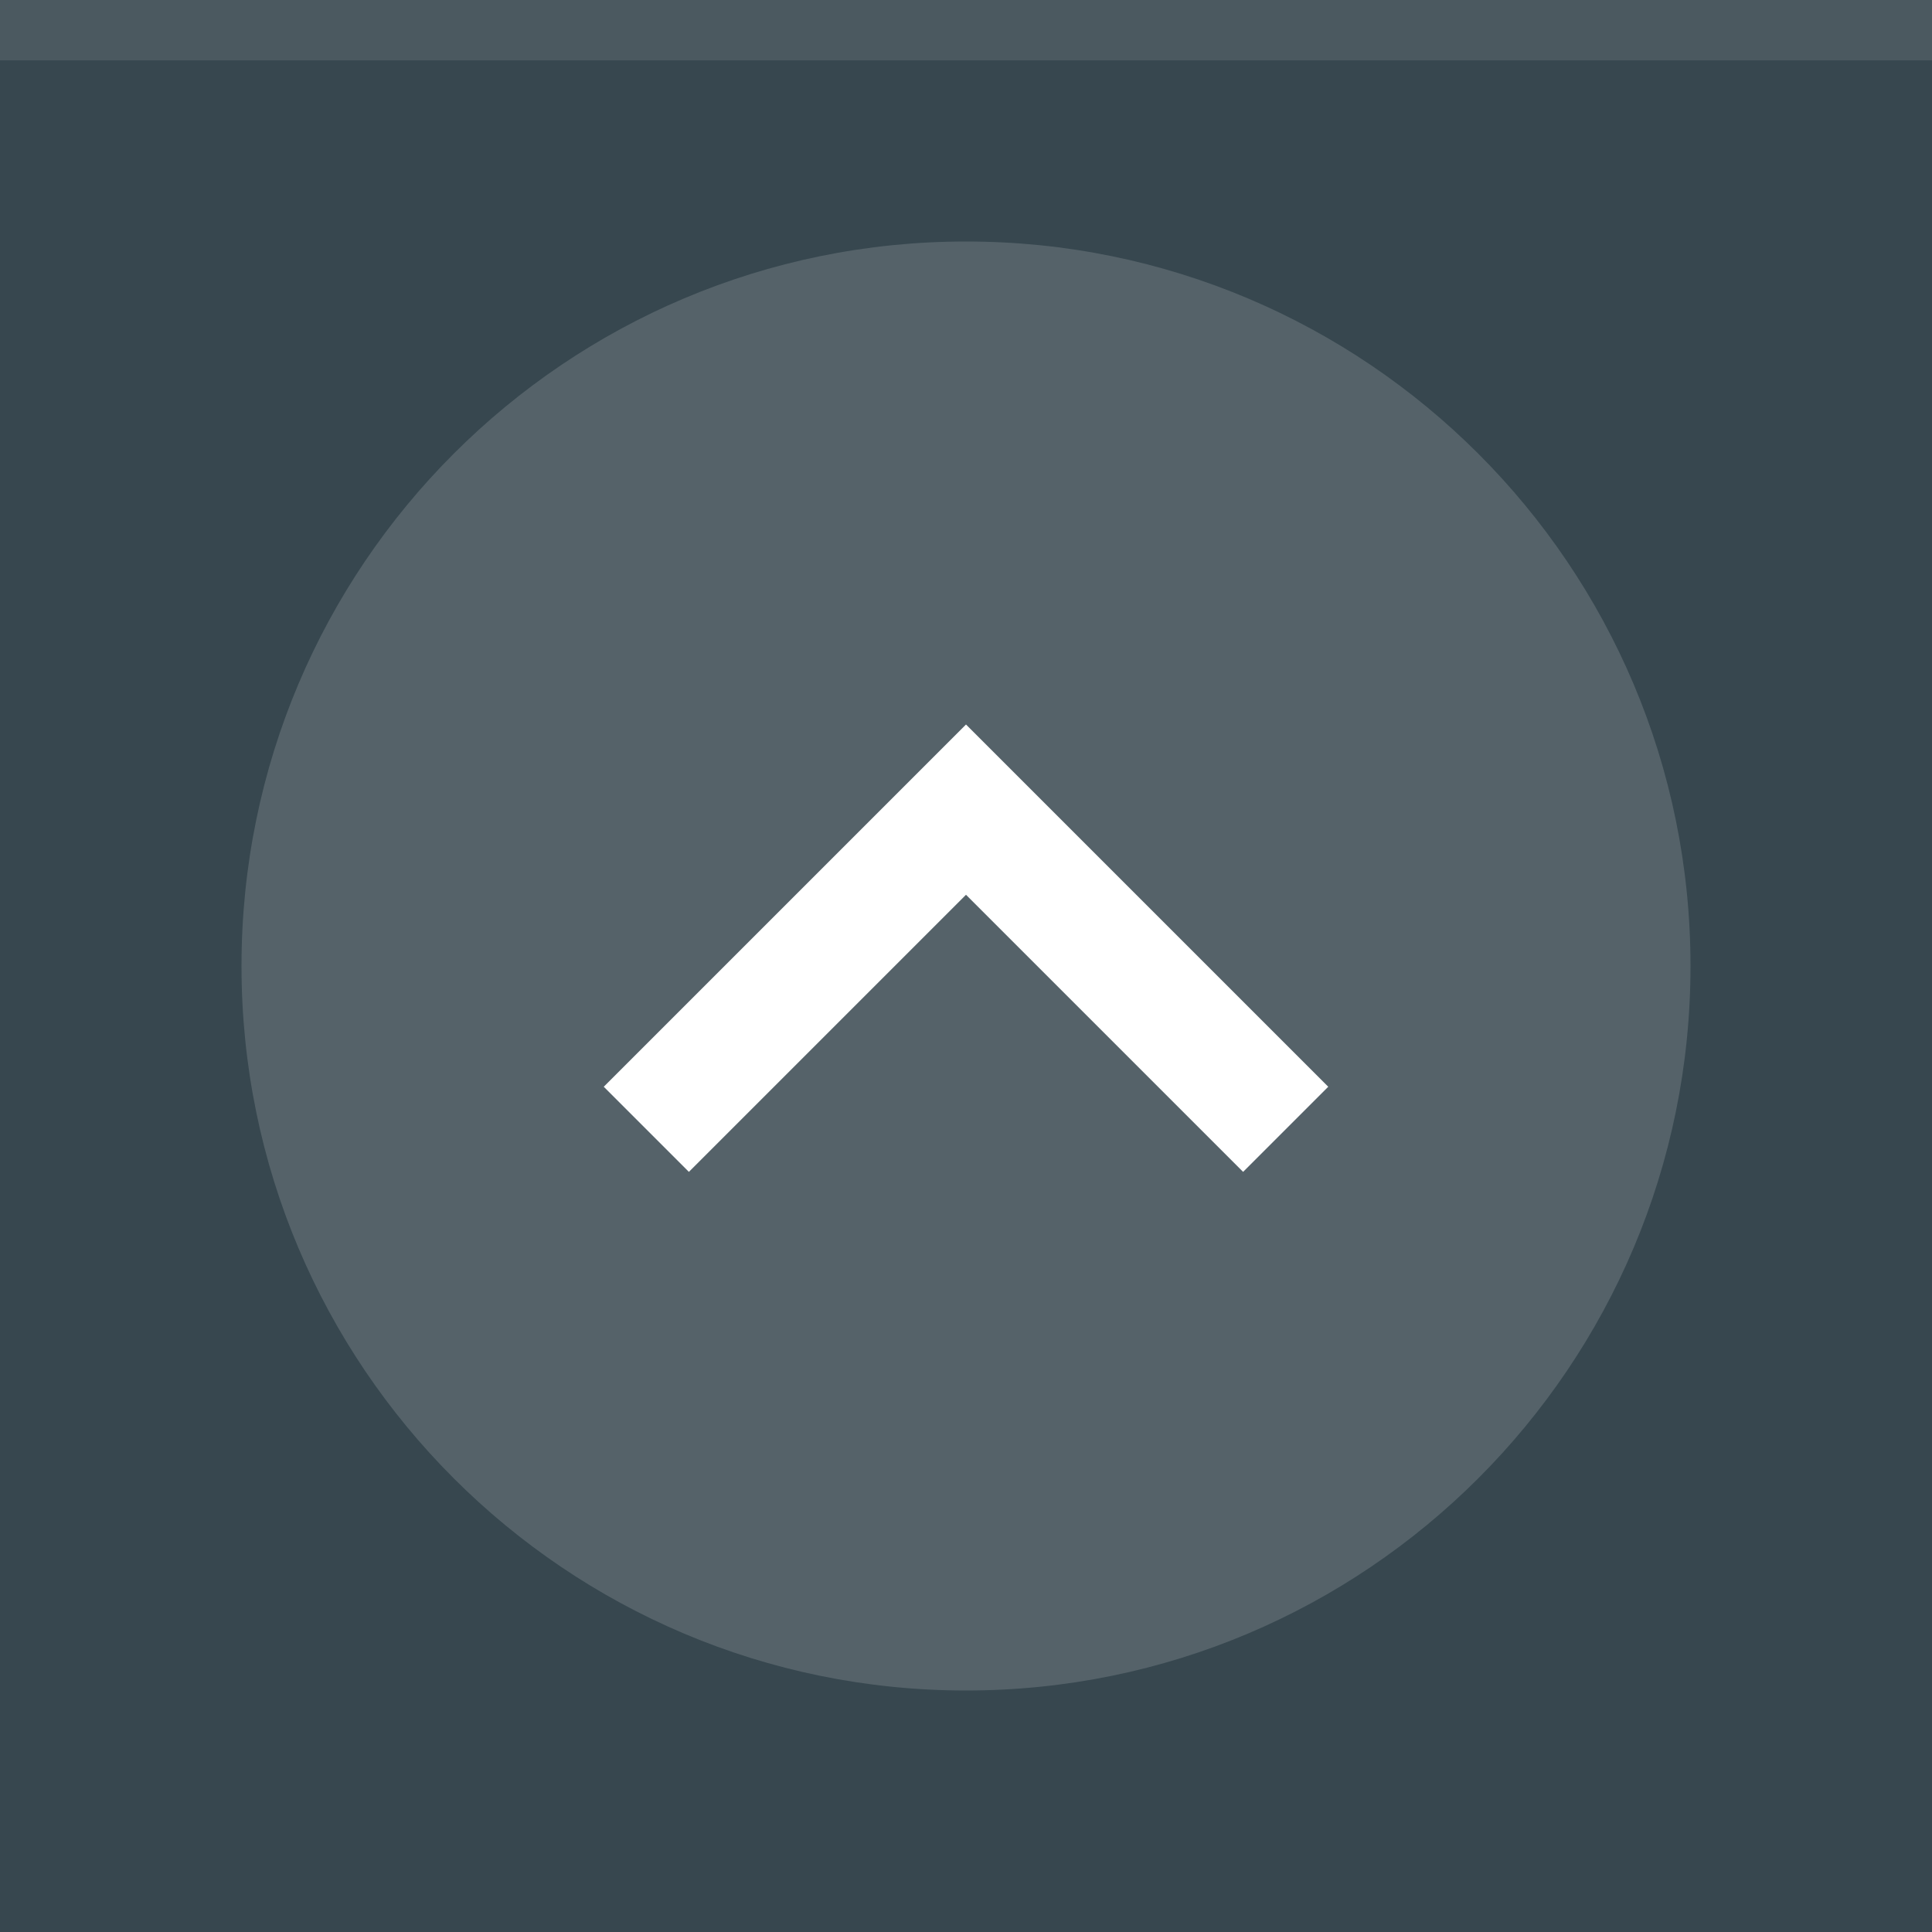
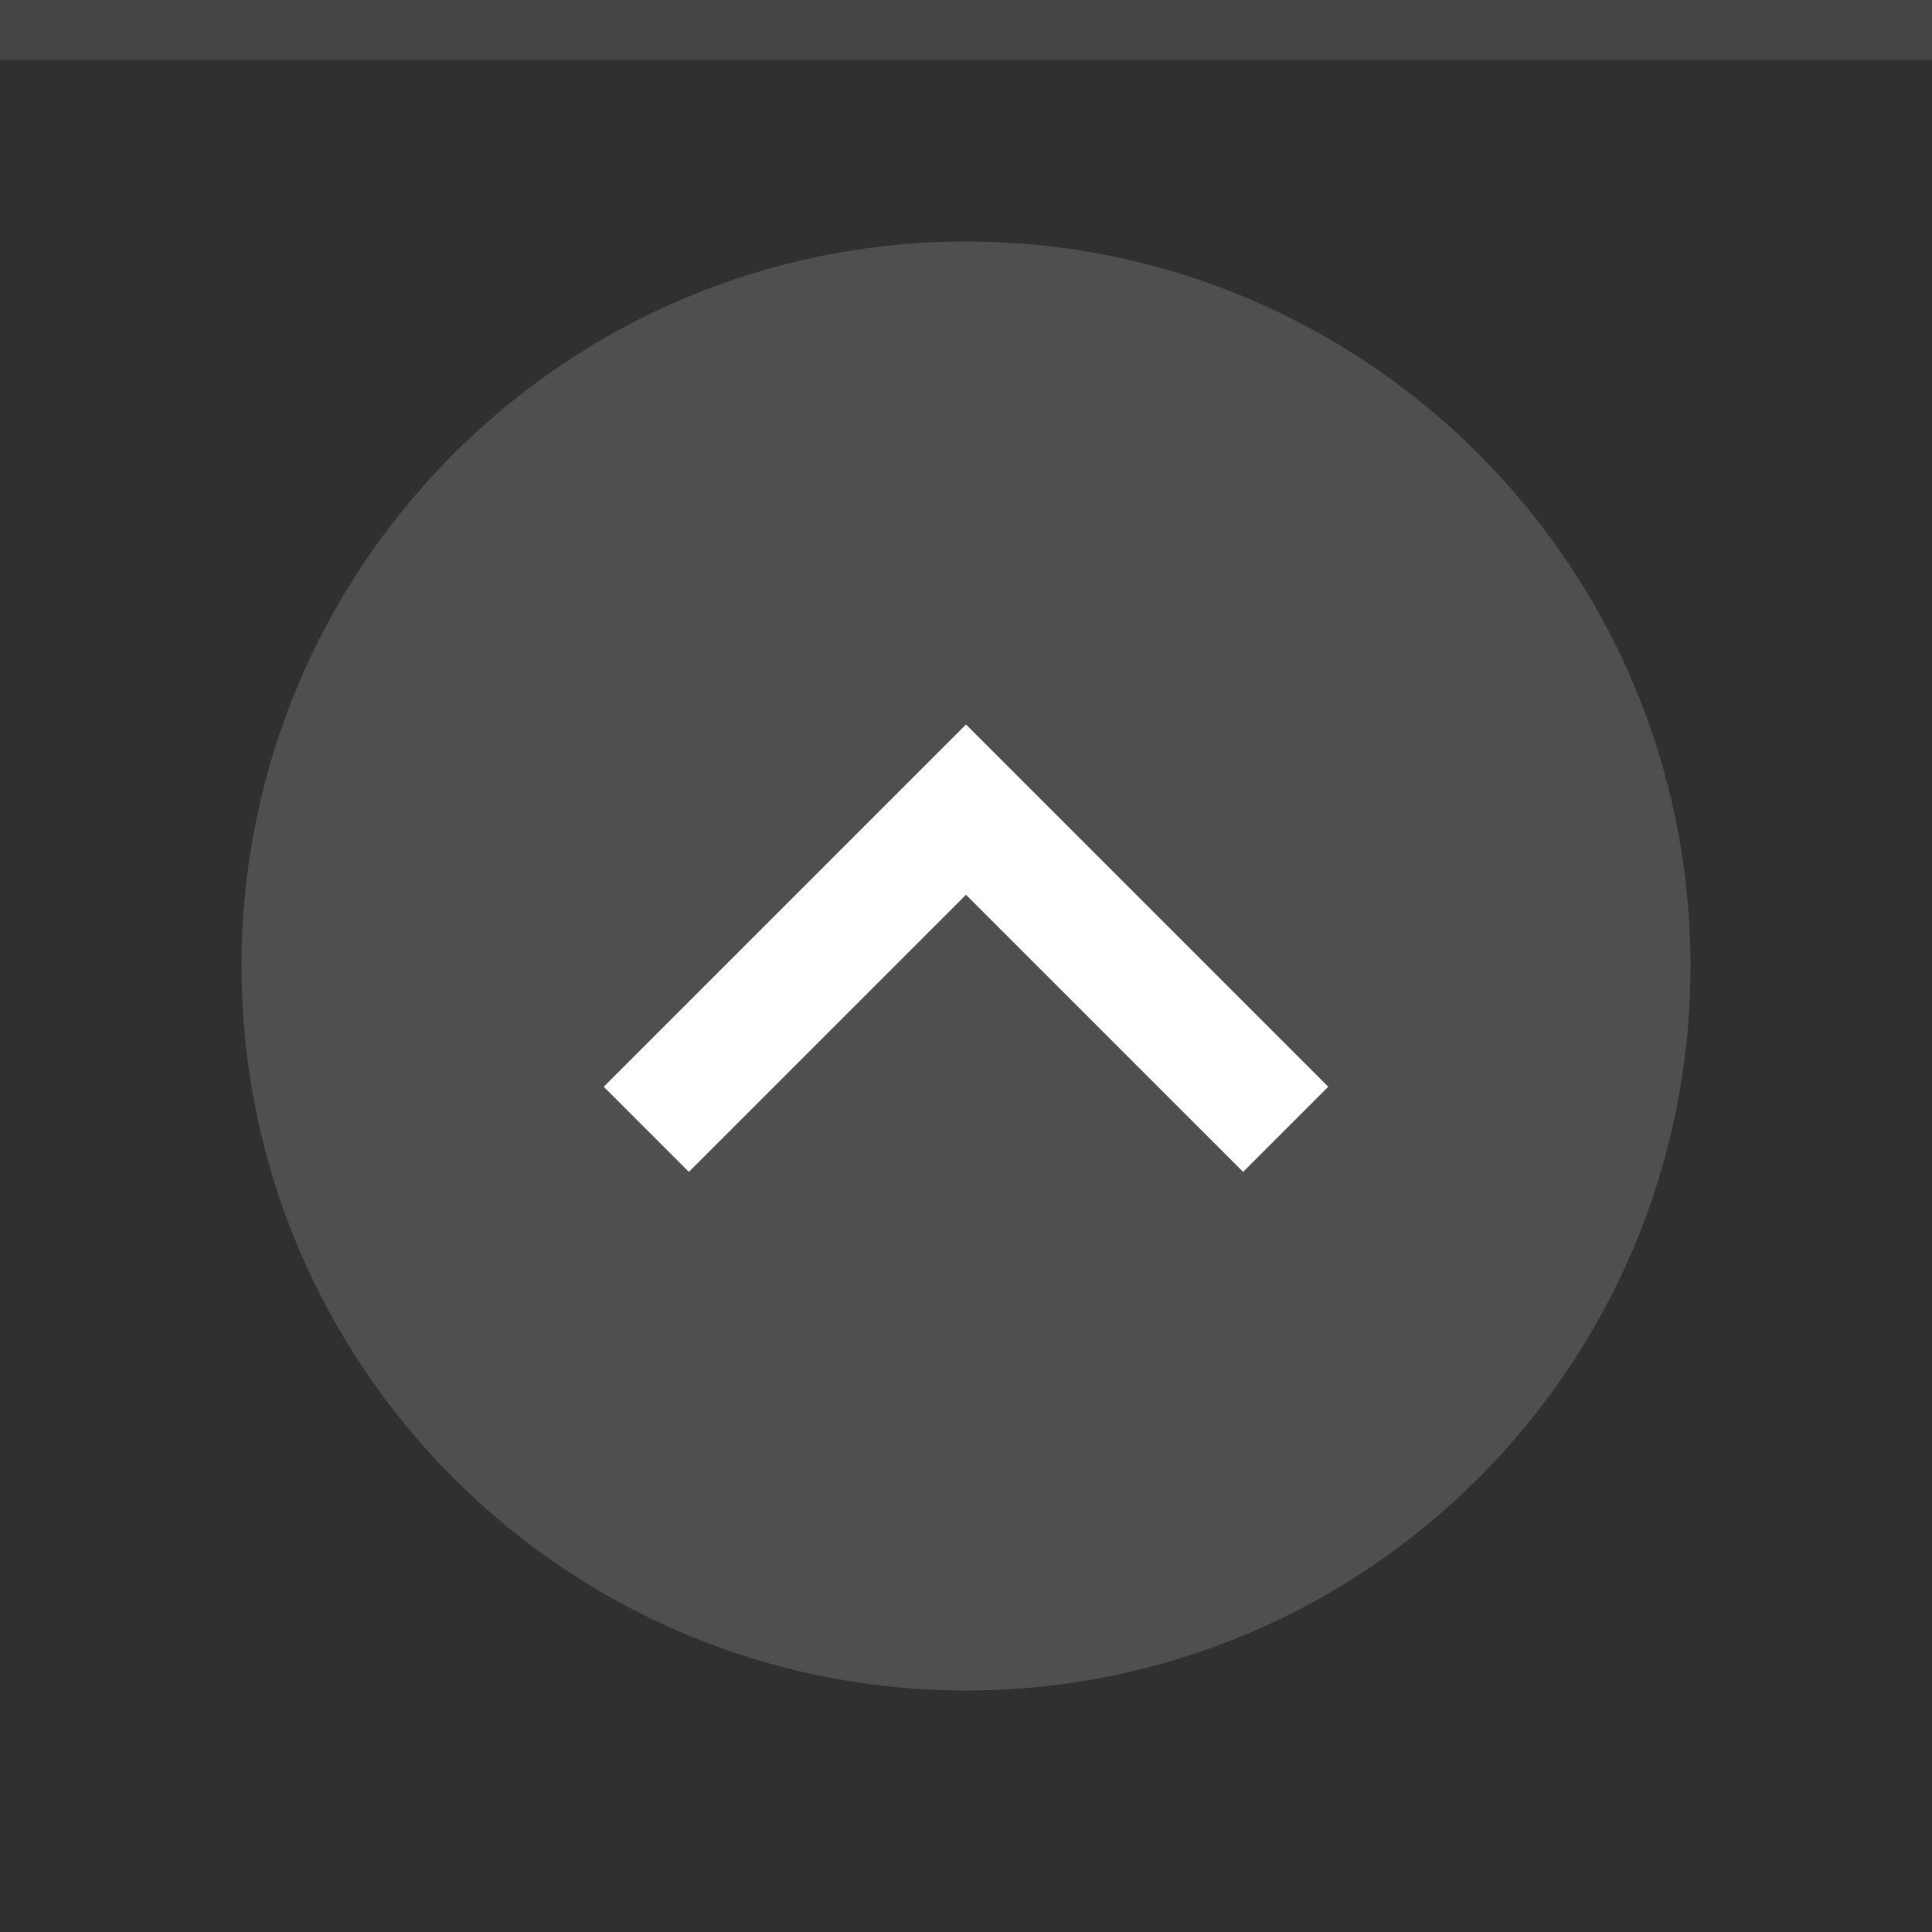
<svg xmlns="http://www.w3.org/2000/svg" width="32" height="32" viewBox="0 0 32 32">
-   <rect width="32" height="32" fill="#37474F" />
+   <rect width="32" height="32" fill="#303030" />
  <rect width="32" height="1" fill="#FFFFFF" fill-opacity="0.1" />
  <g fill="#FFFFFF">
    <circle cx="16" cy="16" r="12" opacity="0.15" />
    <path d="m10 18 1.41 1.41 4.59-4.59 4.59 4.59 1.41-1.41-6-6z" />
  </g>
</svg>
